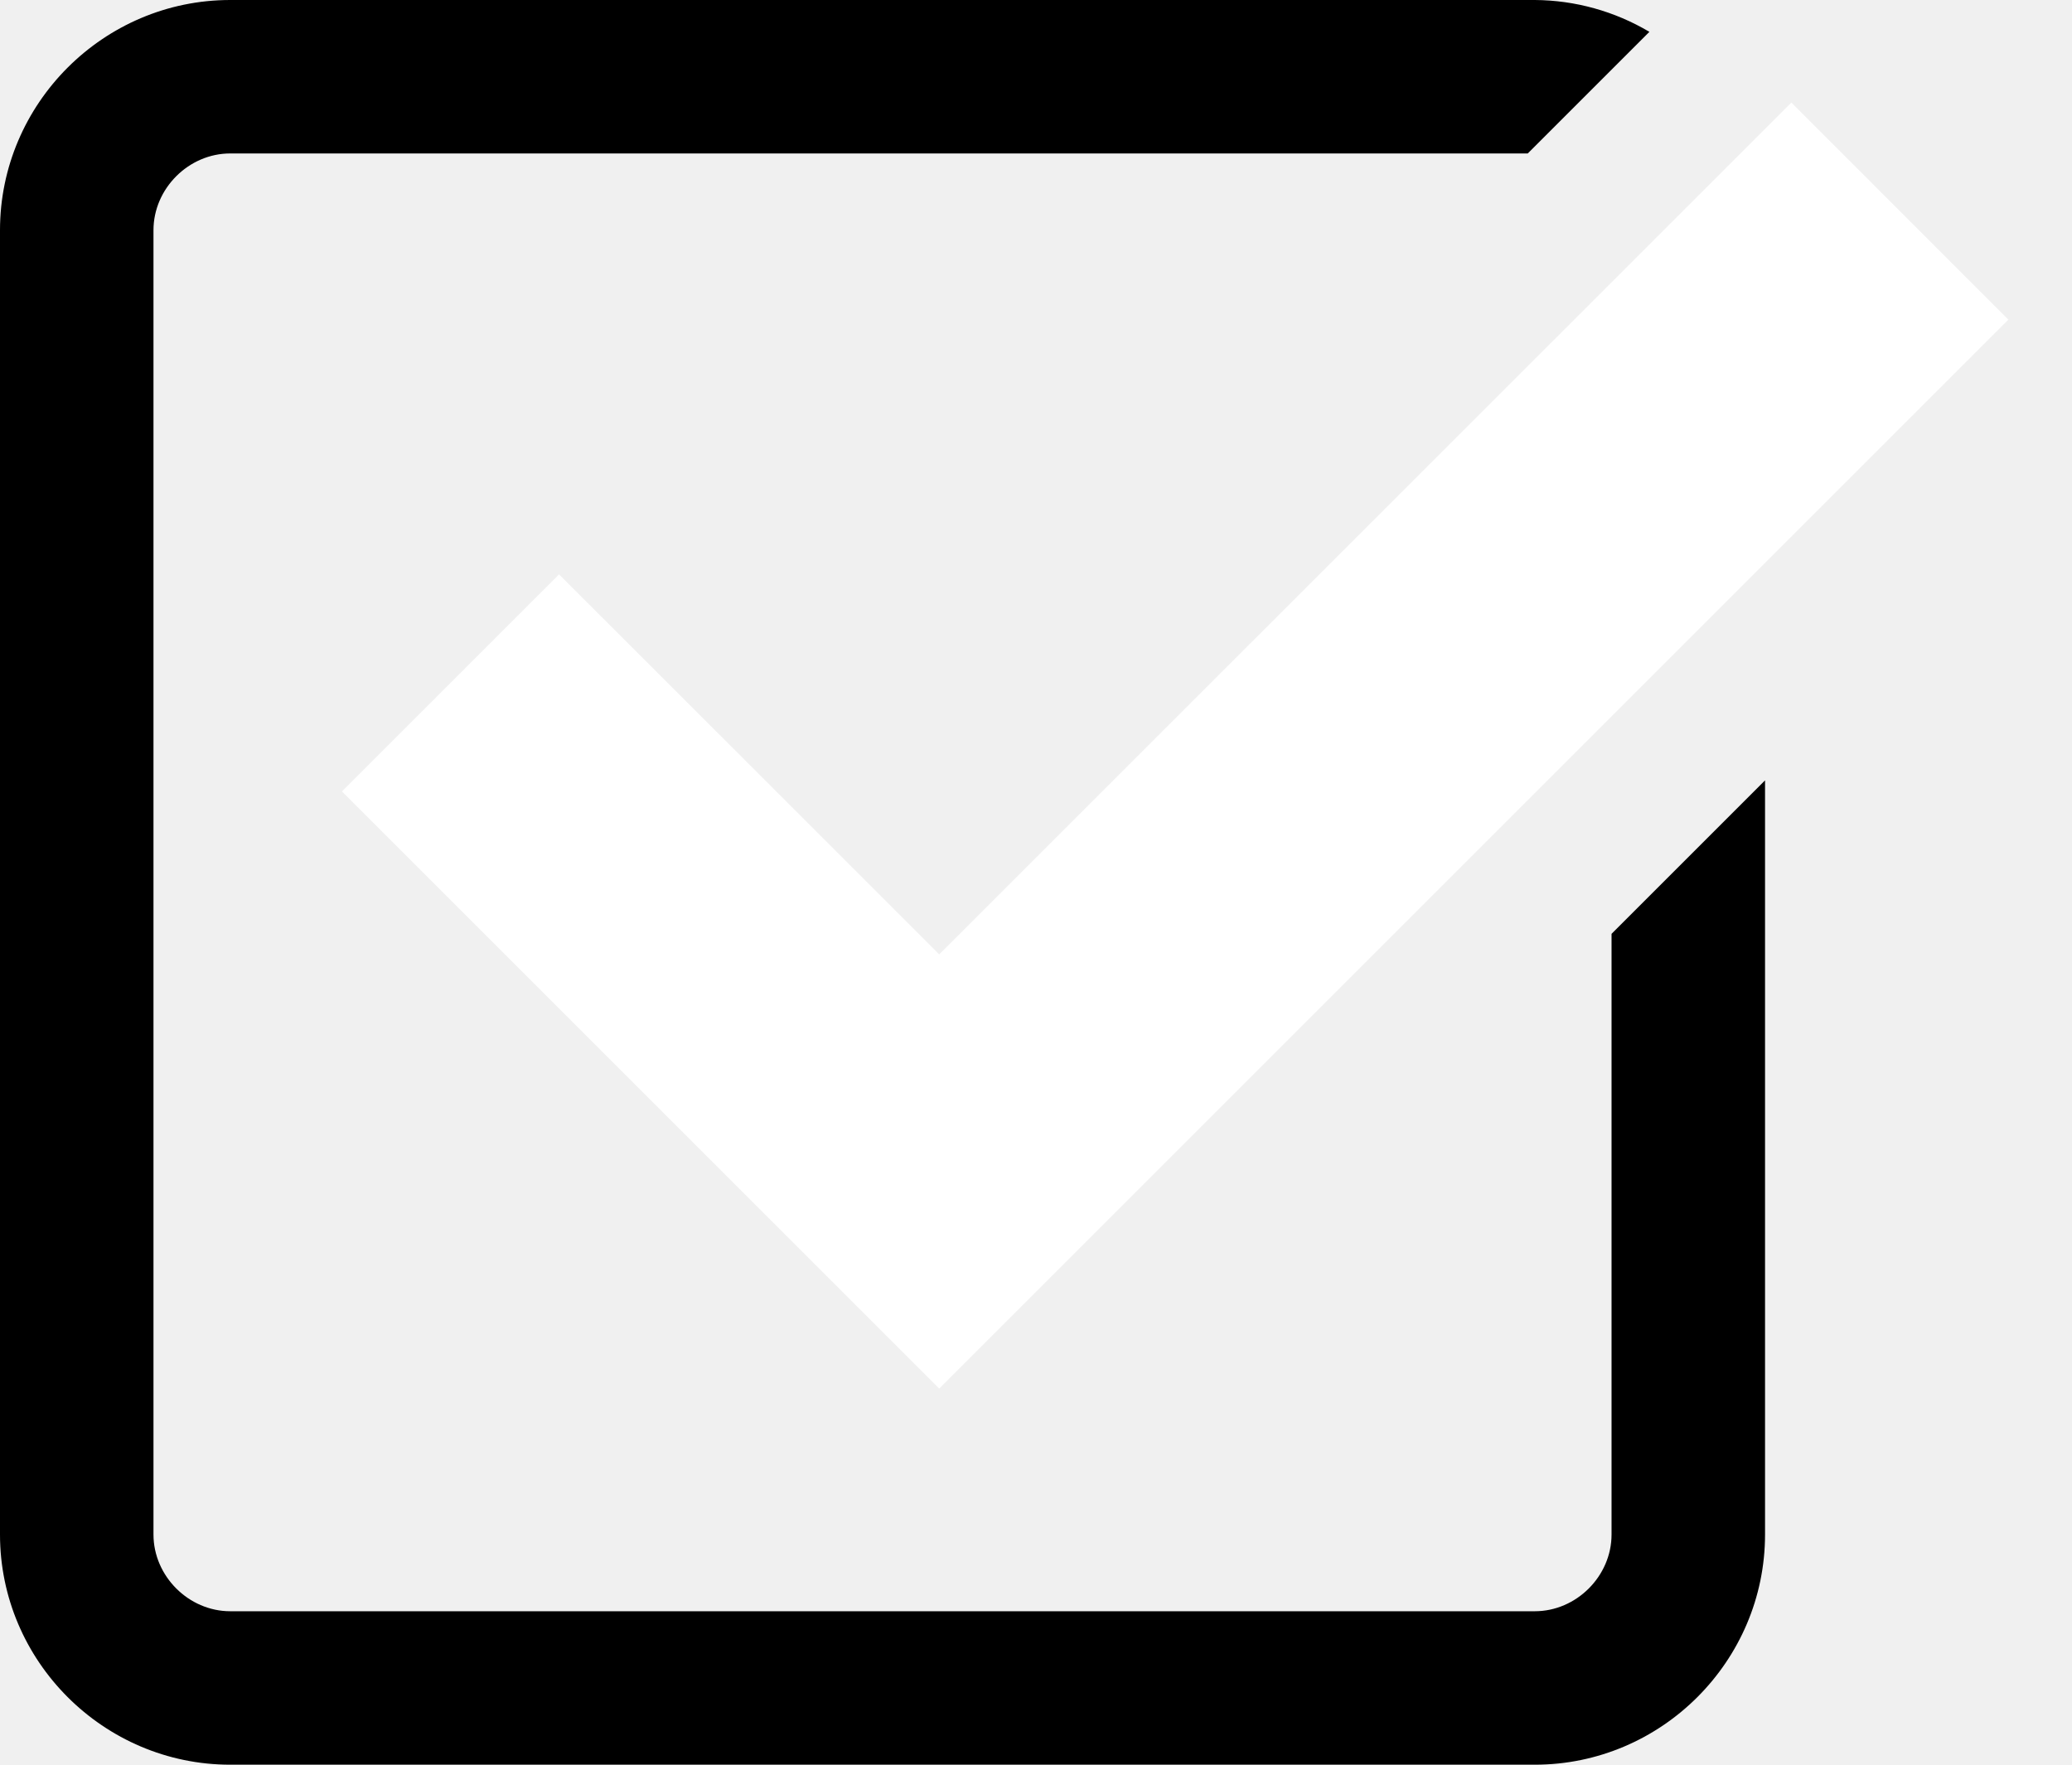
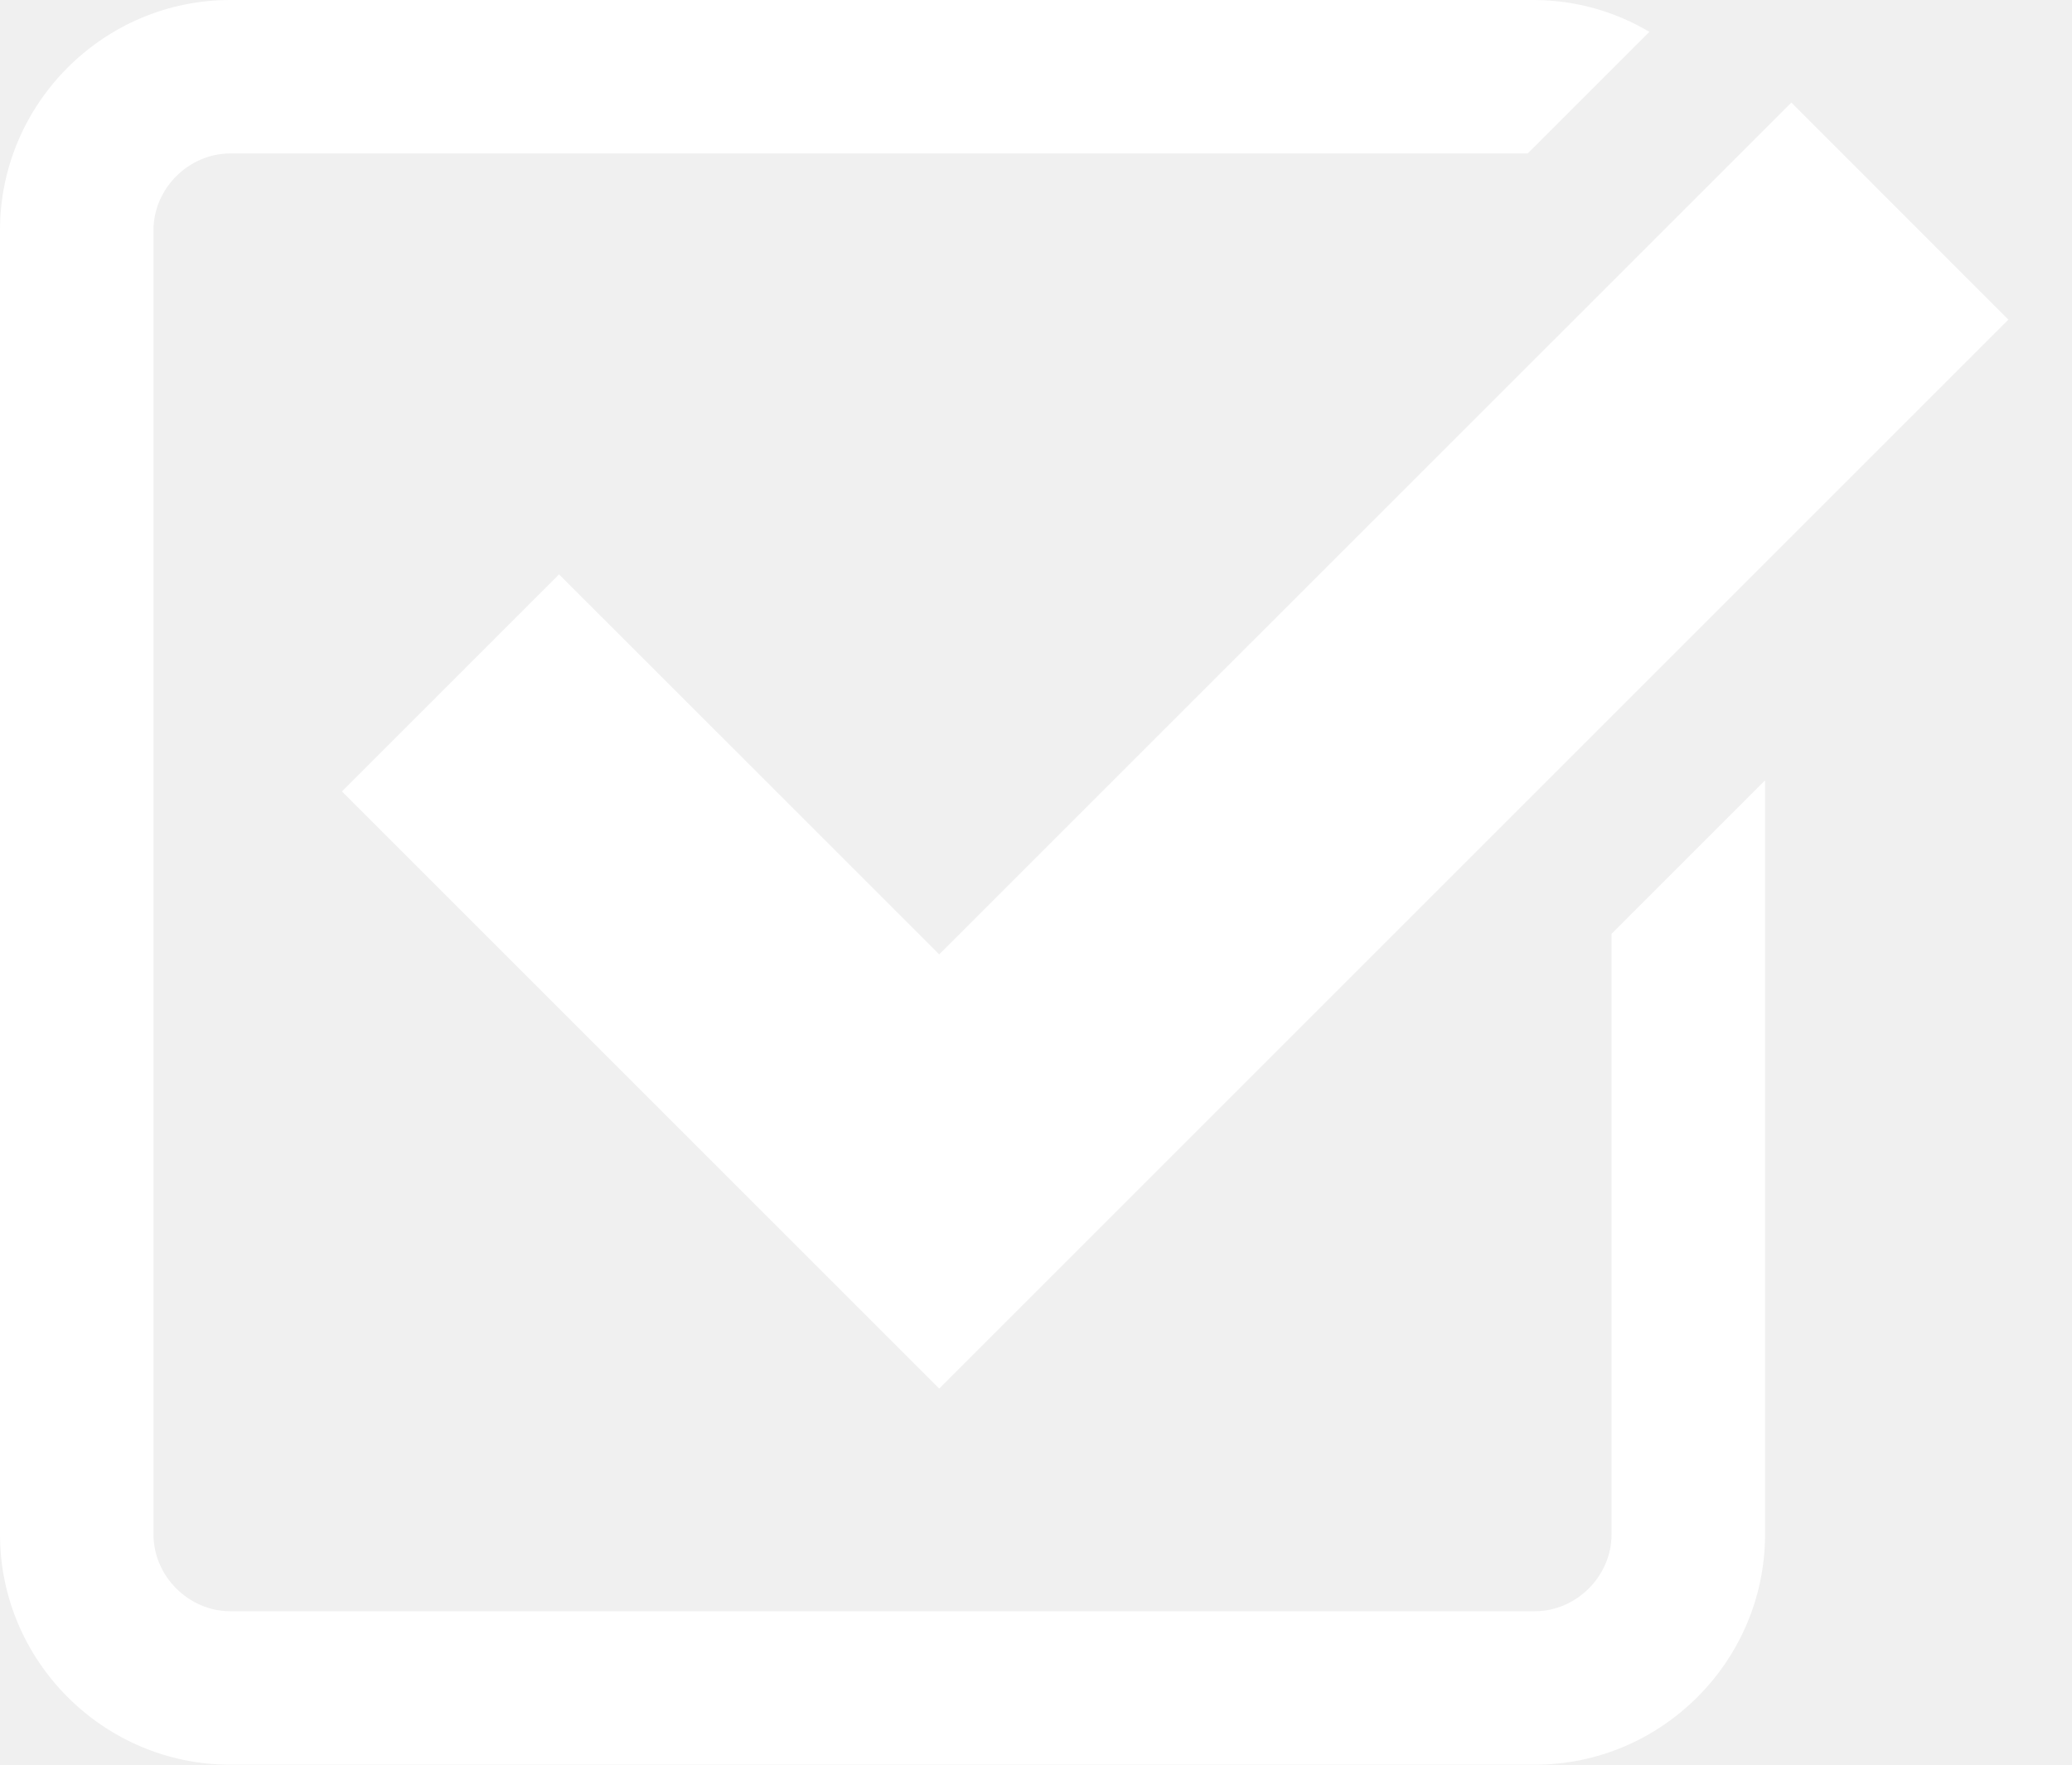
<svg xmlns="http://www.w3.org/2000/svg" width="27" height="23">
  <path fill="#ffffff" d="M7.285 7.486l-2.829 2.829 7.783 7.783L26.171 4.166l-2.828-2.829-11.104 11.102z" />
-   <path d="M21 20c0 .542-.458 1-1 1H3c-.542 0-1-.458-1-1V3c0-.542.458-1 1-1h16.908L21.493.415A2.96 2.96 0 0020 0H3C1.35 0 0 1.35 0 3v17c0 1.65 1.35 3 3 3h17c1.65 0 3-1.35 3-3v-9.829l-2 2V20z" />
+   <path fill="#ffffff" d="M21 20c0 .542-.458 1-1 1H3c-.542 0-1-.458-1-1V3c0-.542.458-1 1-1h16.908L21.493.415A2.96 2.96 0 0020 0H3C1.35 0 0 1.35 0 3v17c0 1.65 1.35 3 3 3h17c1.65 0 3-1.35 3-3v-9.829l-2 2V20z" />
</svg>
